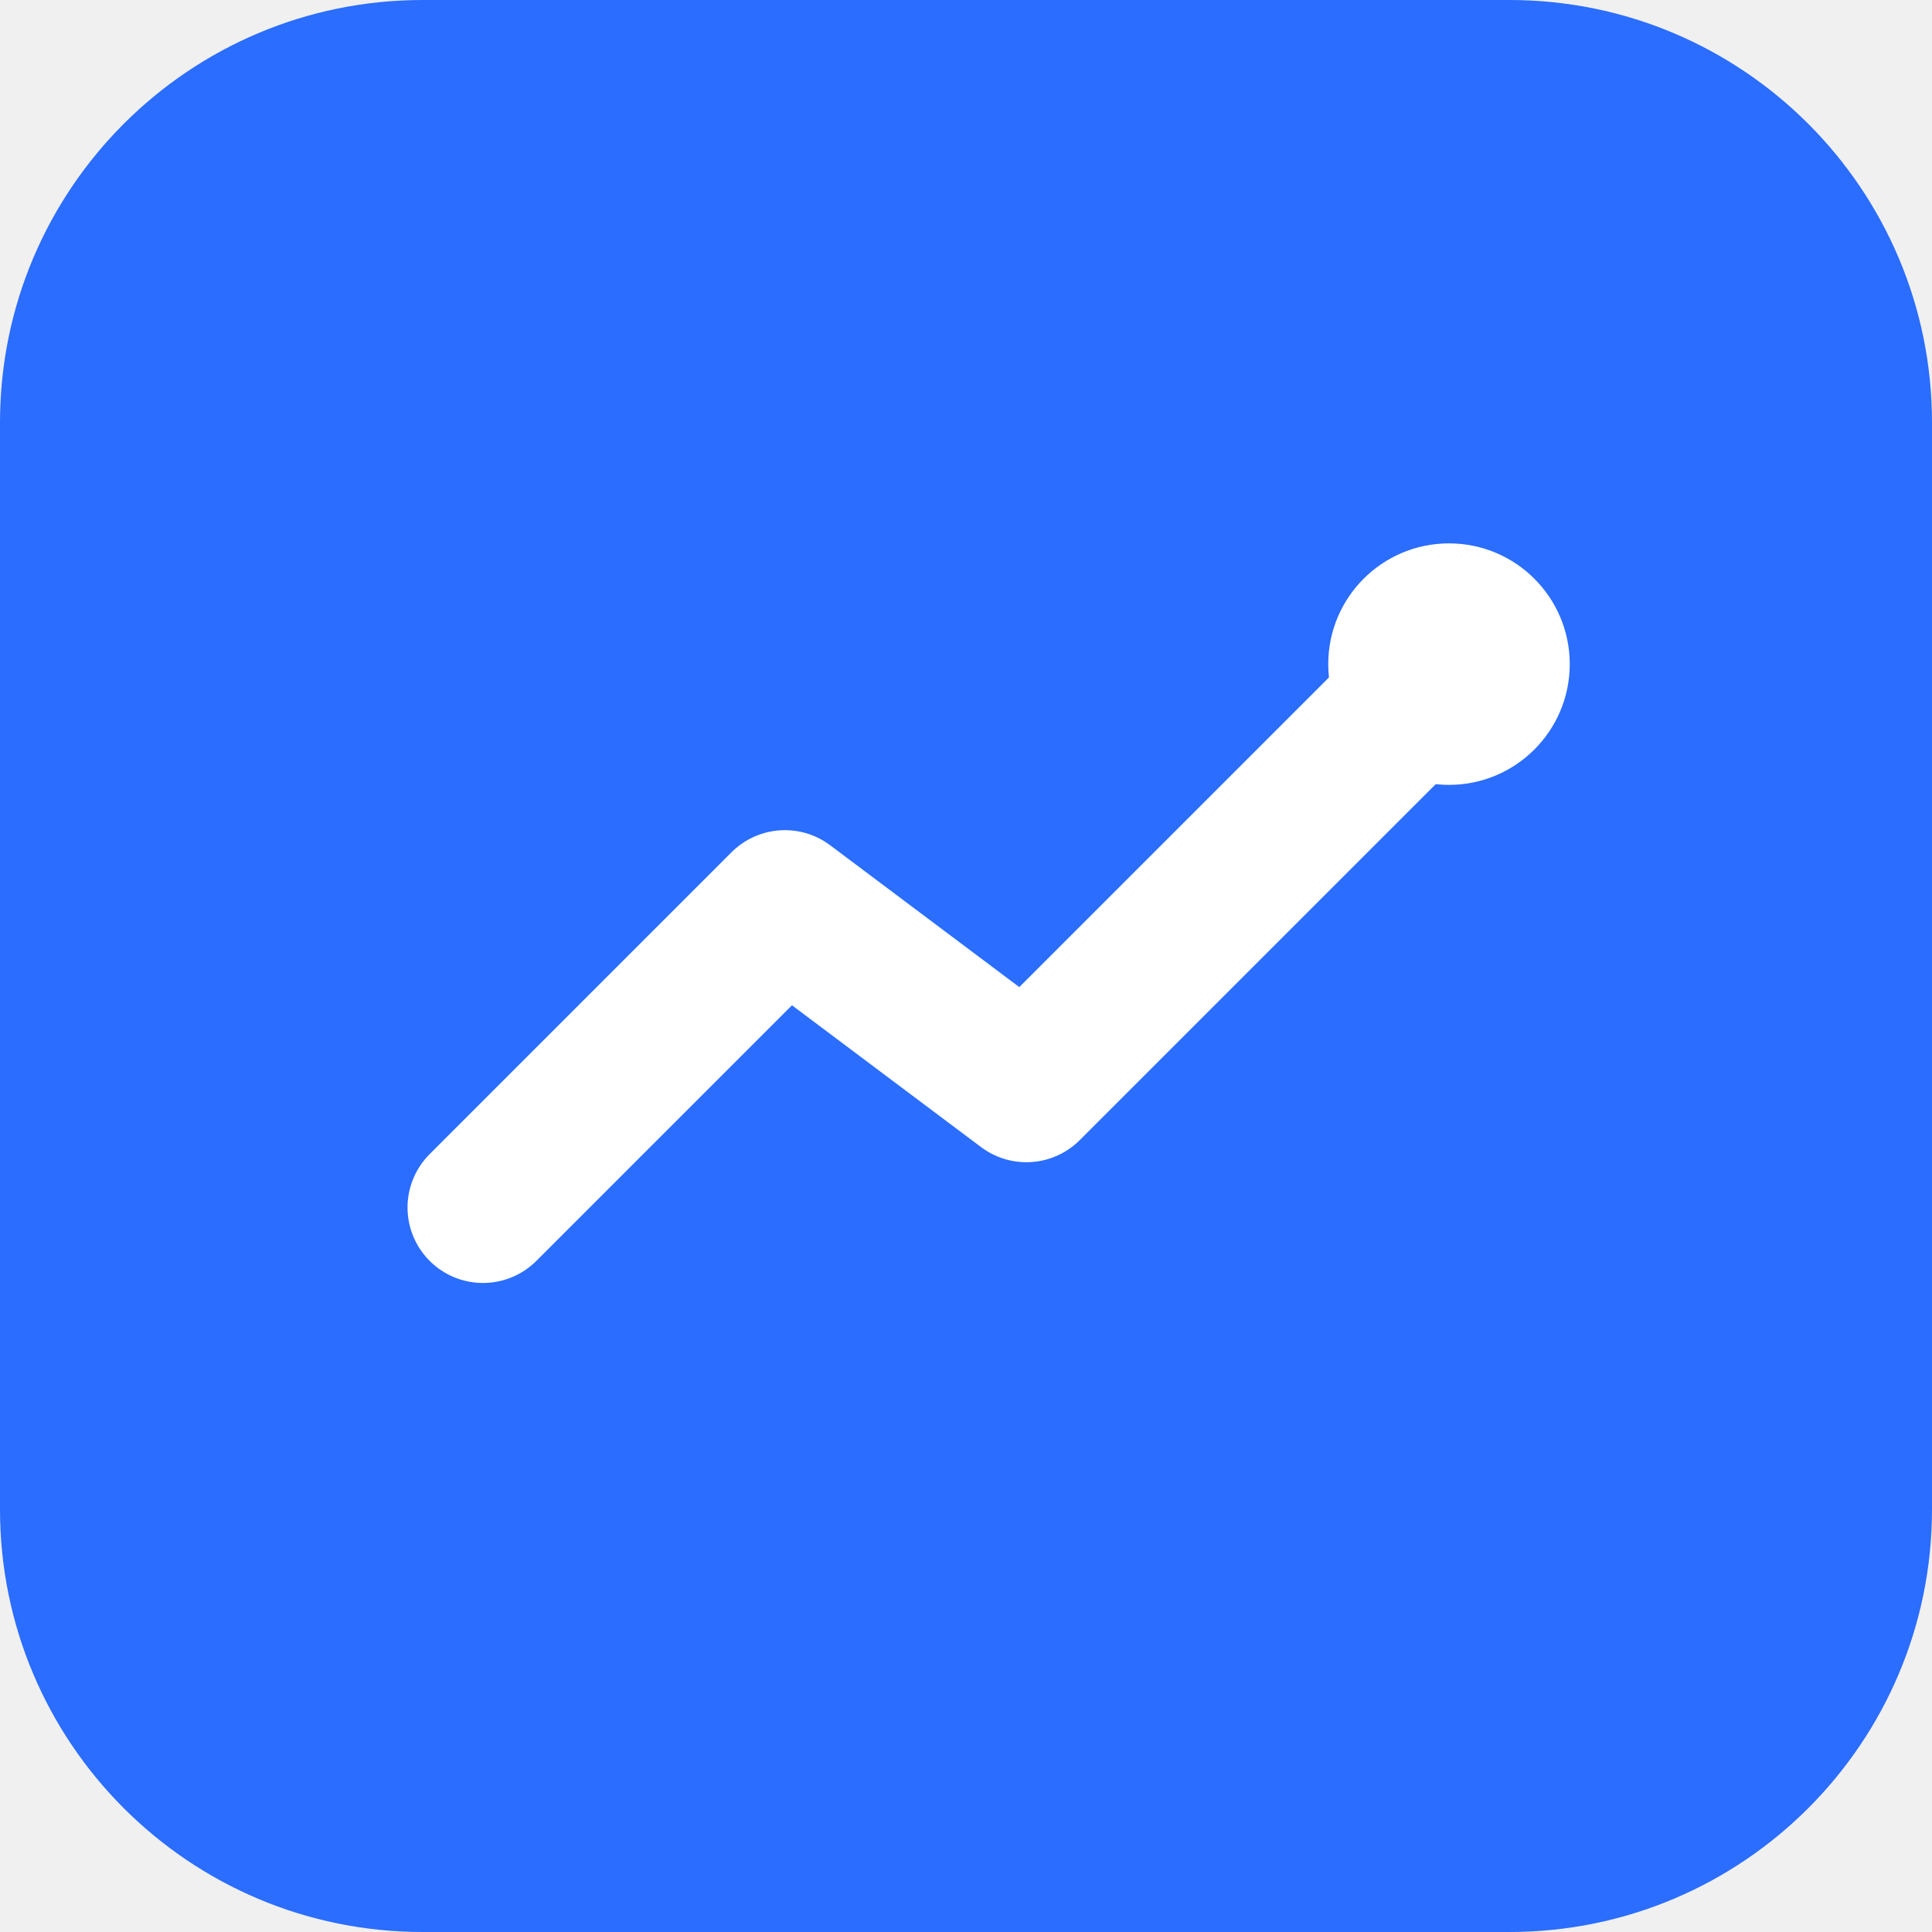
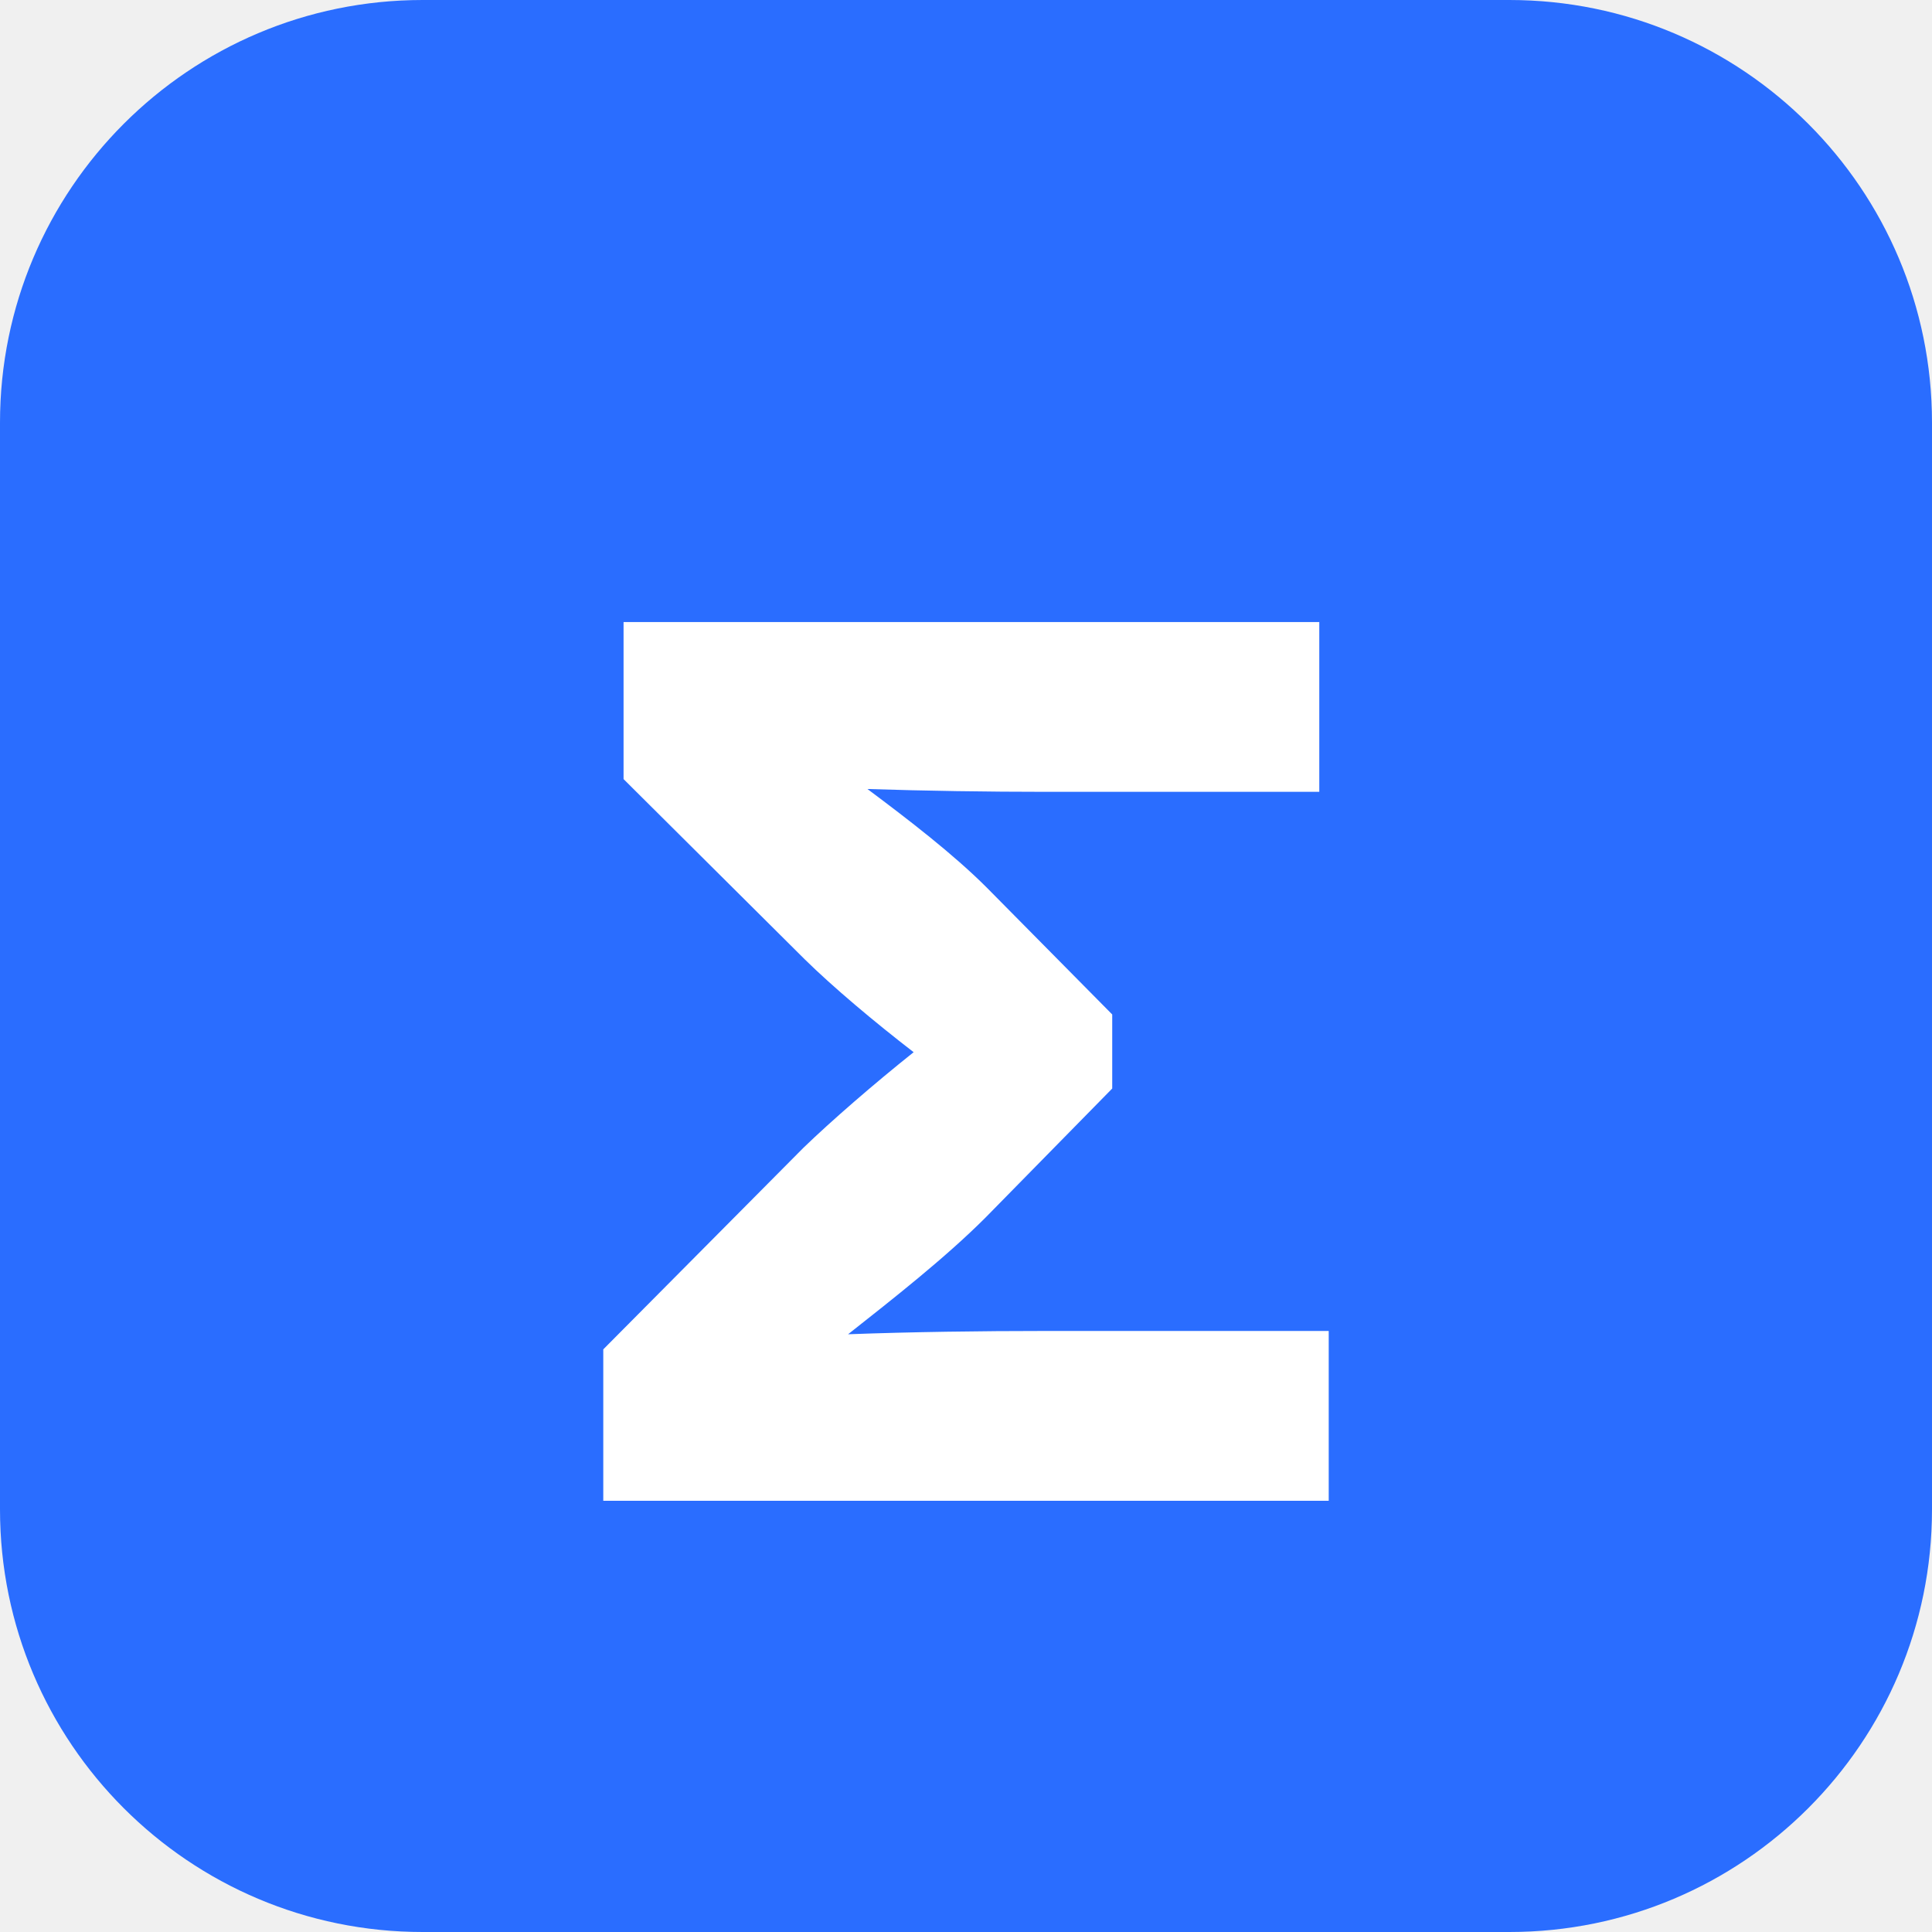
<svg xmlns="http://www.w3.org/2000/svg" viewBox="0 0 64 64">
  <rect width="64" height="64" rx="14" fill="#2a6dff" />
-   <path d="M16 40 L26 30 L34 36 L48 22" fill="none" stroke="#fff" stroke-width="5" stroke-linecap="round" stroke-linejoin="round" />
-   <circle cx="48" cy="22" r="4" fill="#fff" />
+   <text x="50%" y="54%" text-anchor="middle" dominant-baseline="middle" font-family="-apple-system, BlinkMacSystemFont, 'Segoe UI', Inter, sans-serif" font-weight="800" font-size="40" fill="#ffffff">Σ</text>
</svg>
